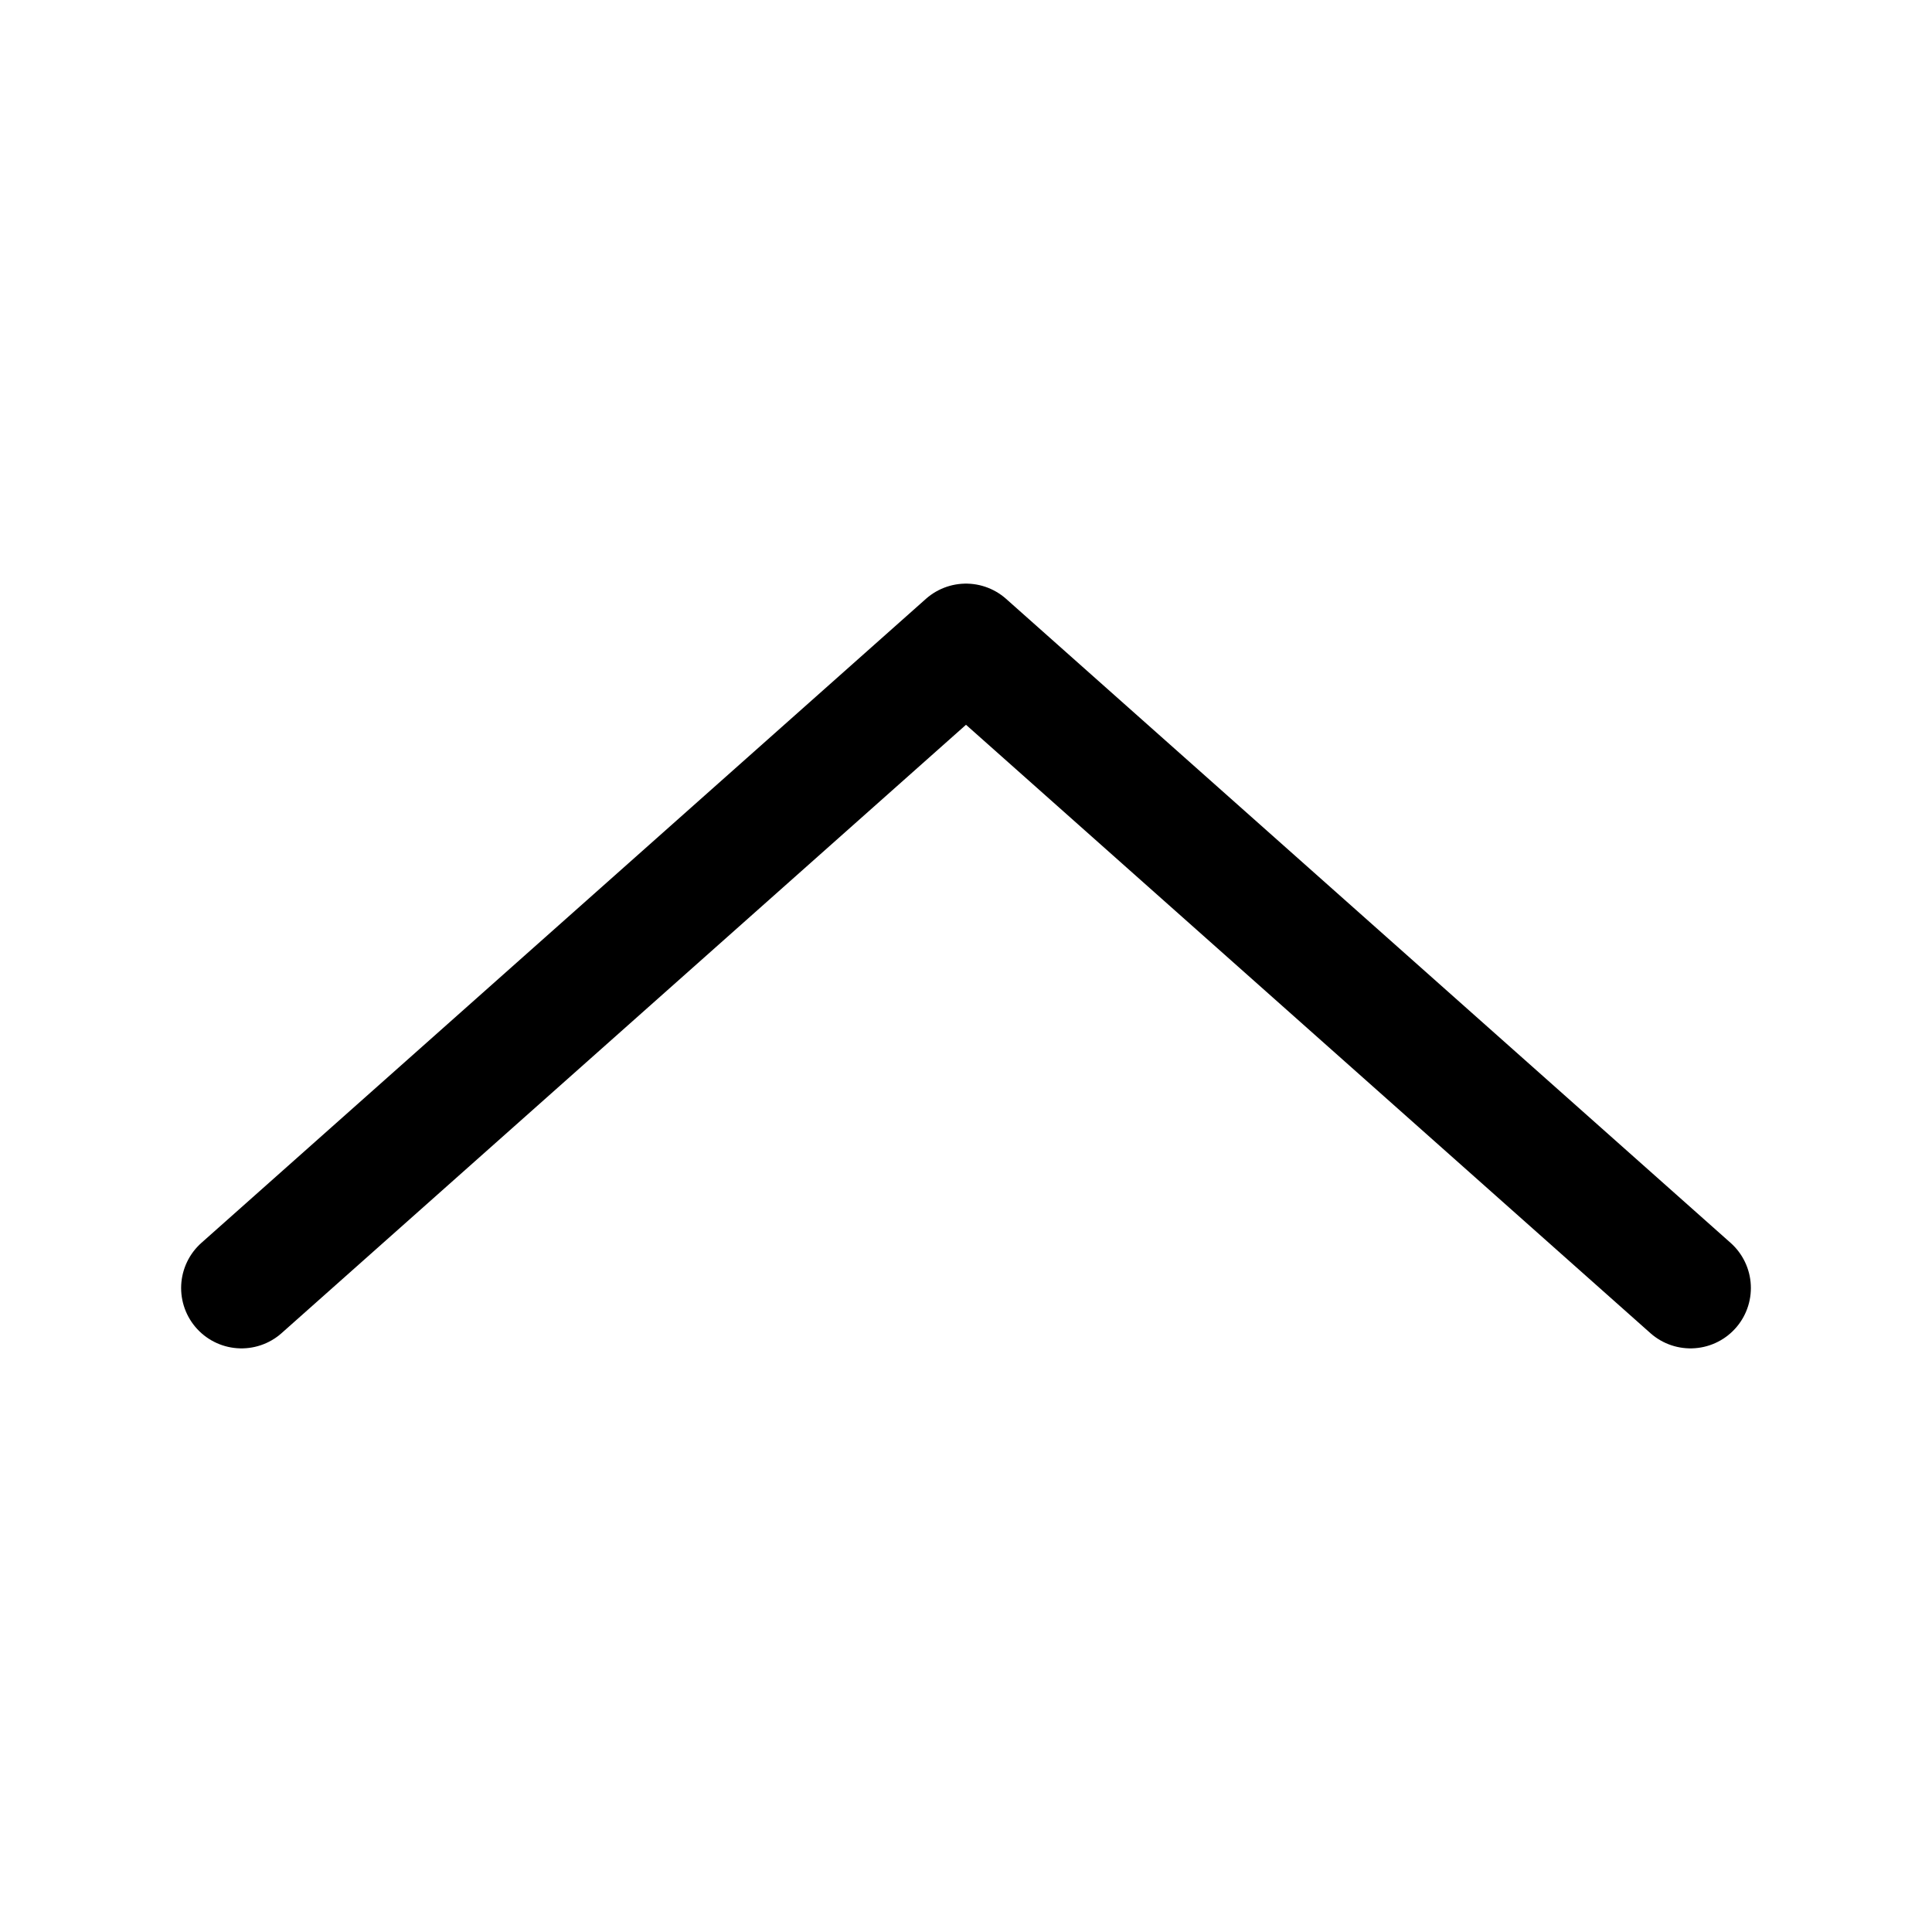
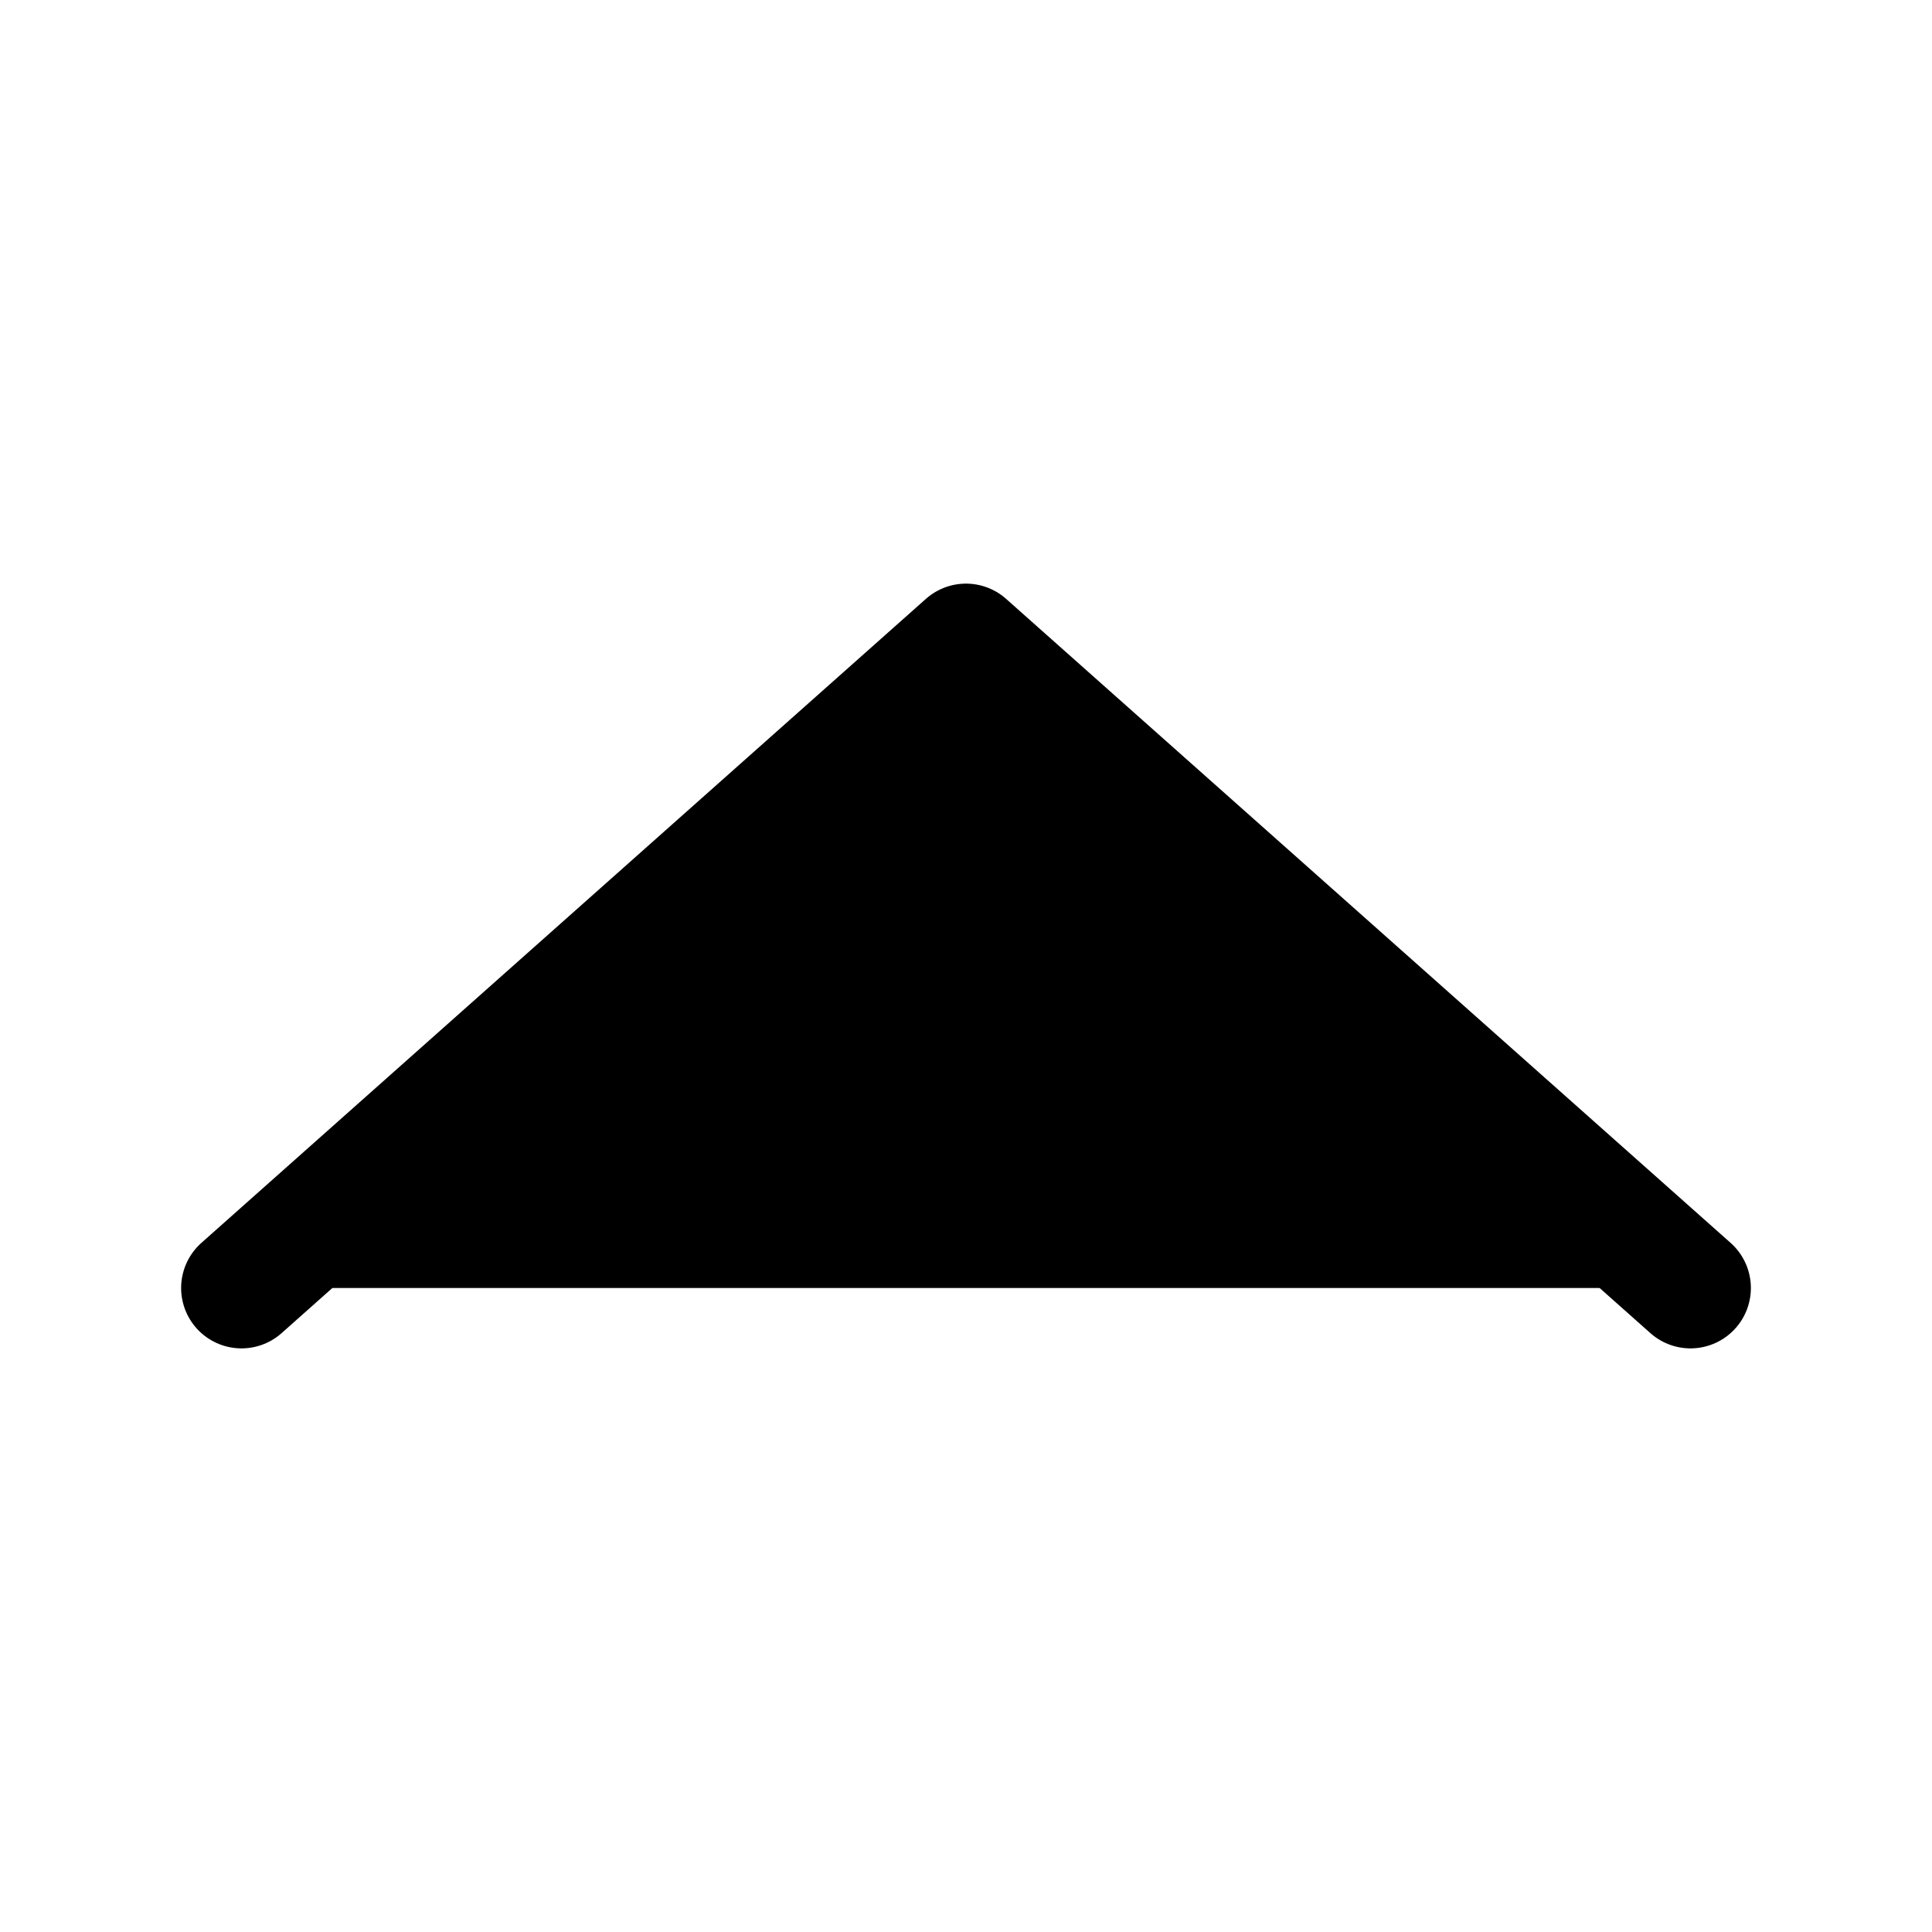
- <svg xmlns="http://www.w3.org/2000/svg" width="24" height="24" viewBox="0 0 24 24" fill="none">
-   <path d="M21 16L12 8L3 16" stroke="black" stroke-width="1.5" stroke-linecap="round" stroke-linejoin="round" />
+ <svg xmlns="http://www.w3.org/2000/svg" width="24" height="24" viewBox="0 0 24 24">
+   <path d="M21 16L12 8L3 16" stroke="currentColor" stroke-width="1.5" stroke-linecap="round" stroke-linejoin="round" />
</svg>
